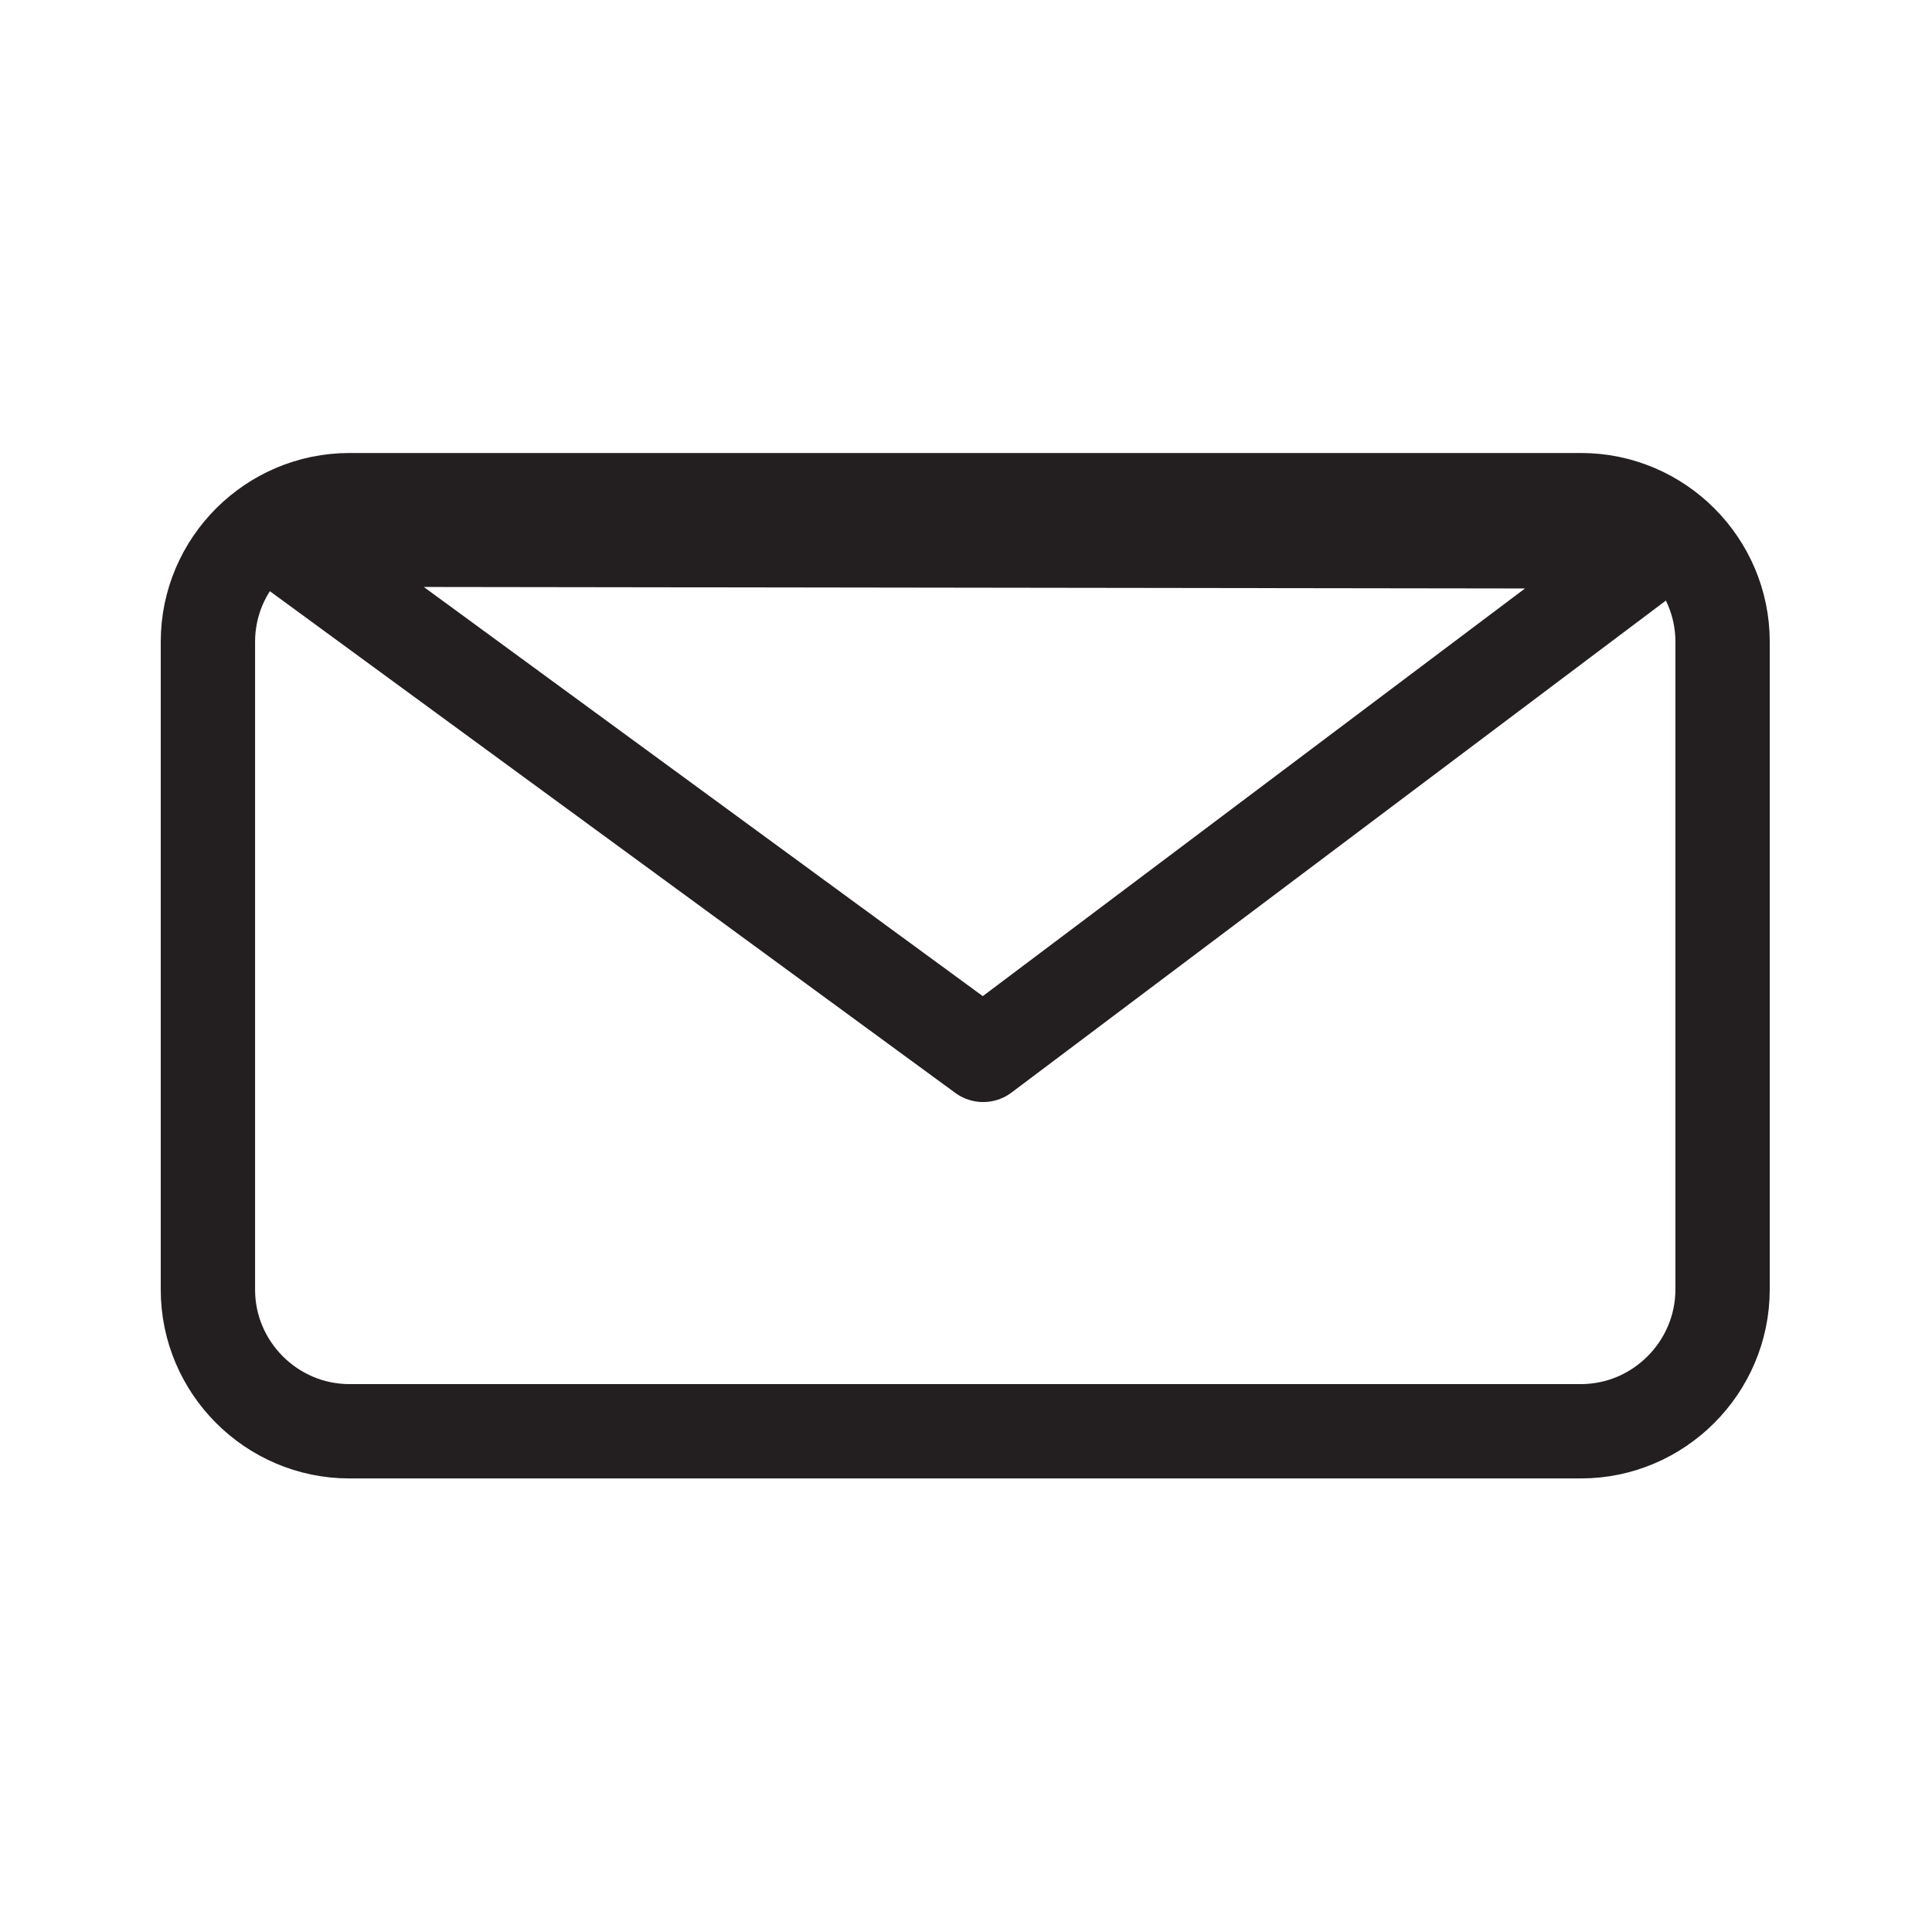
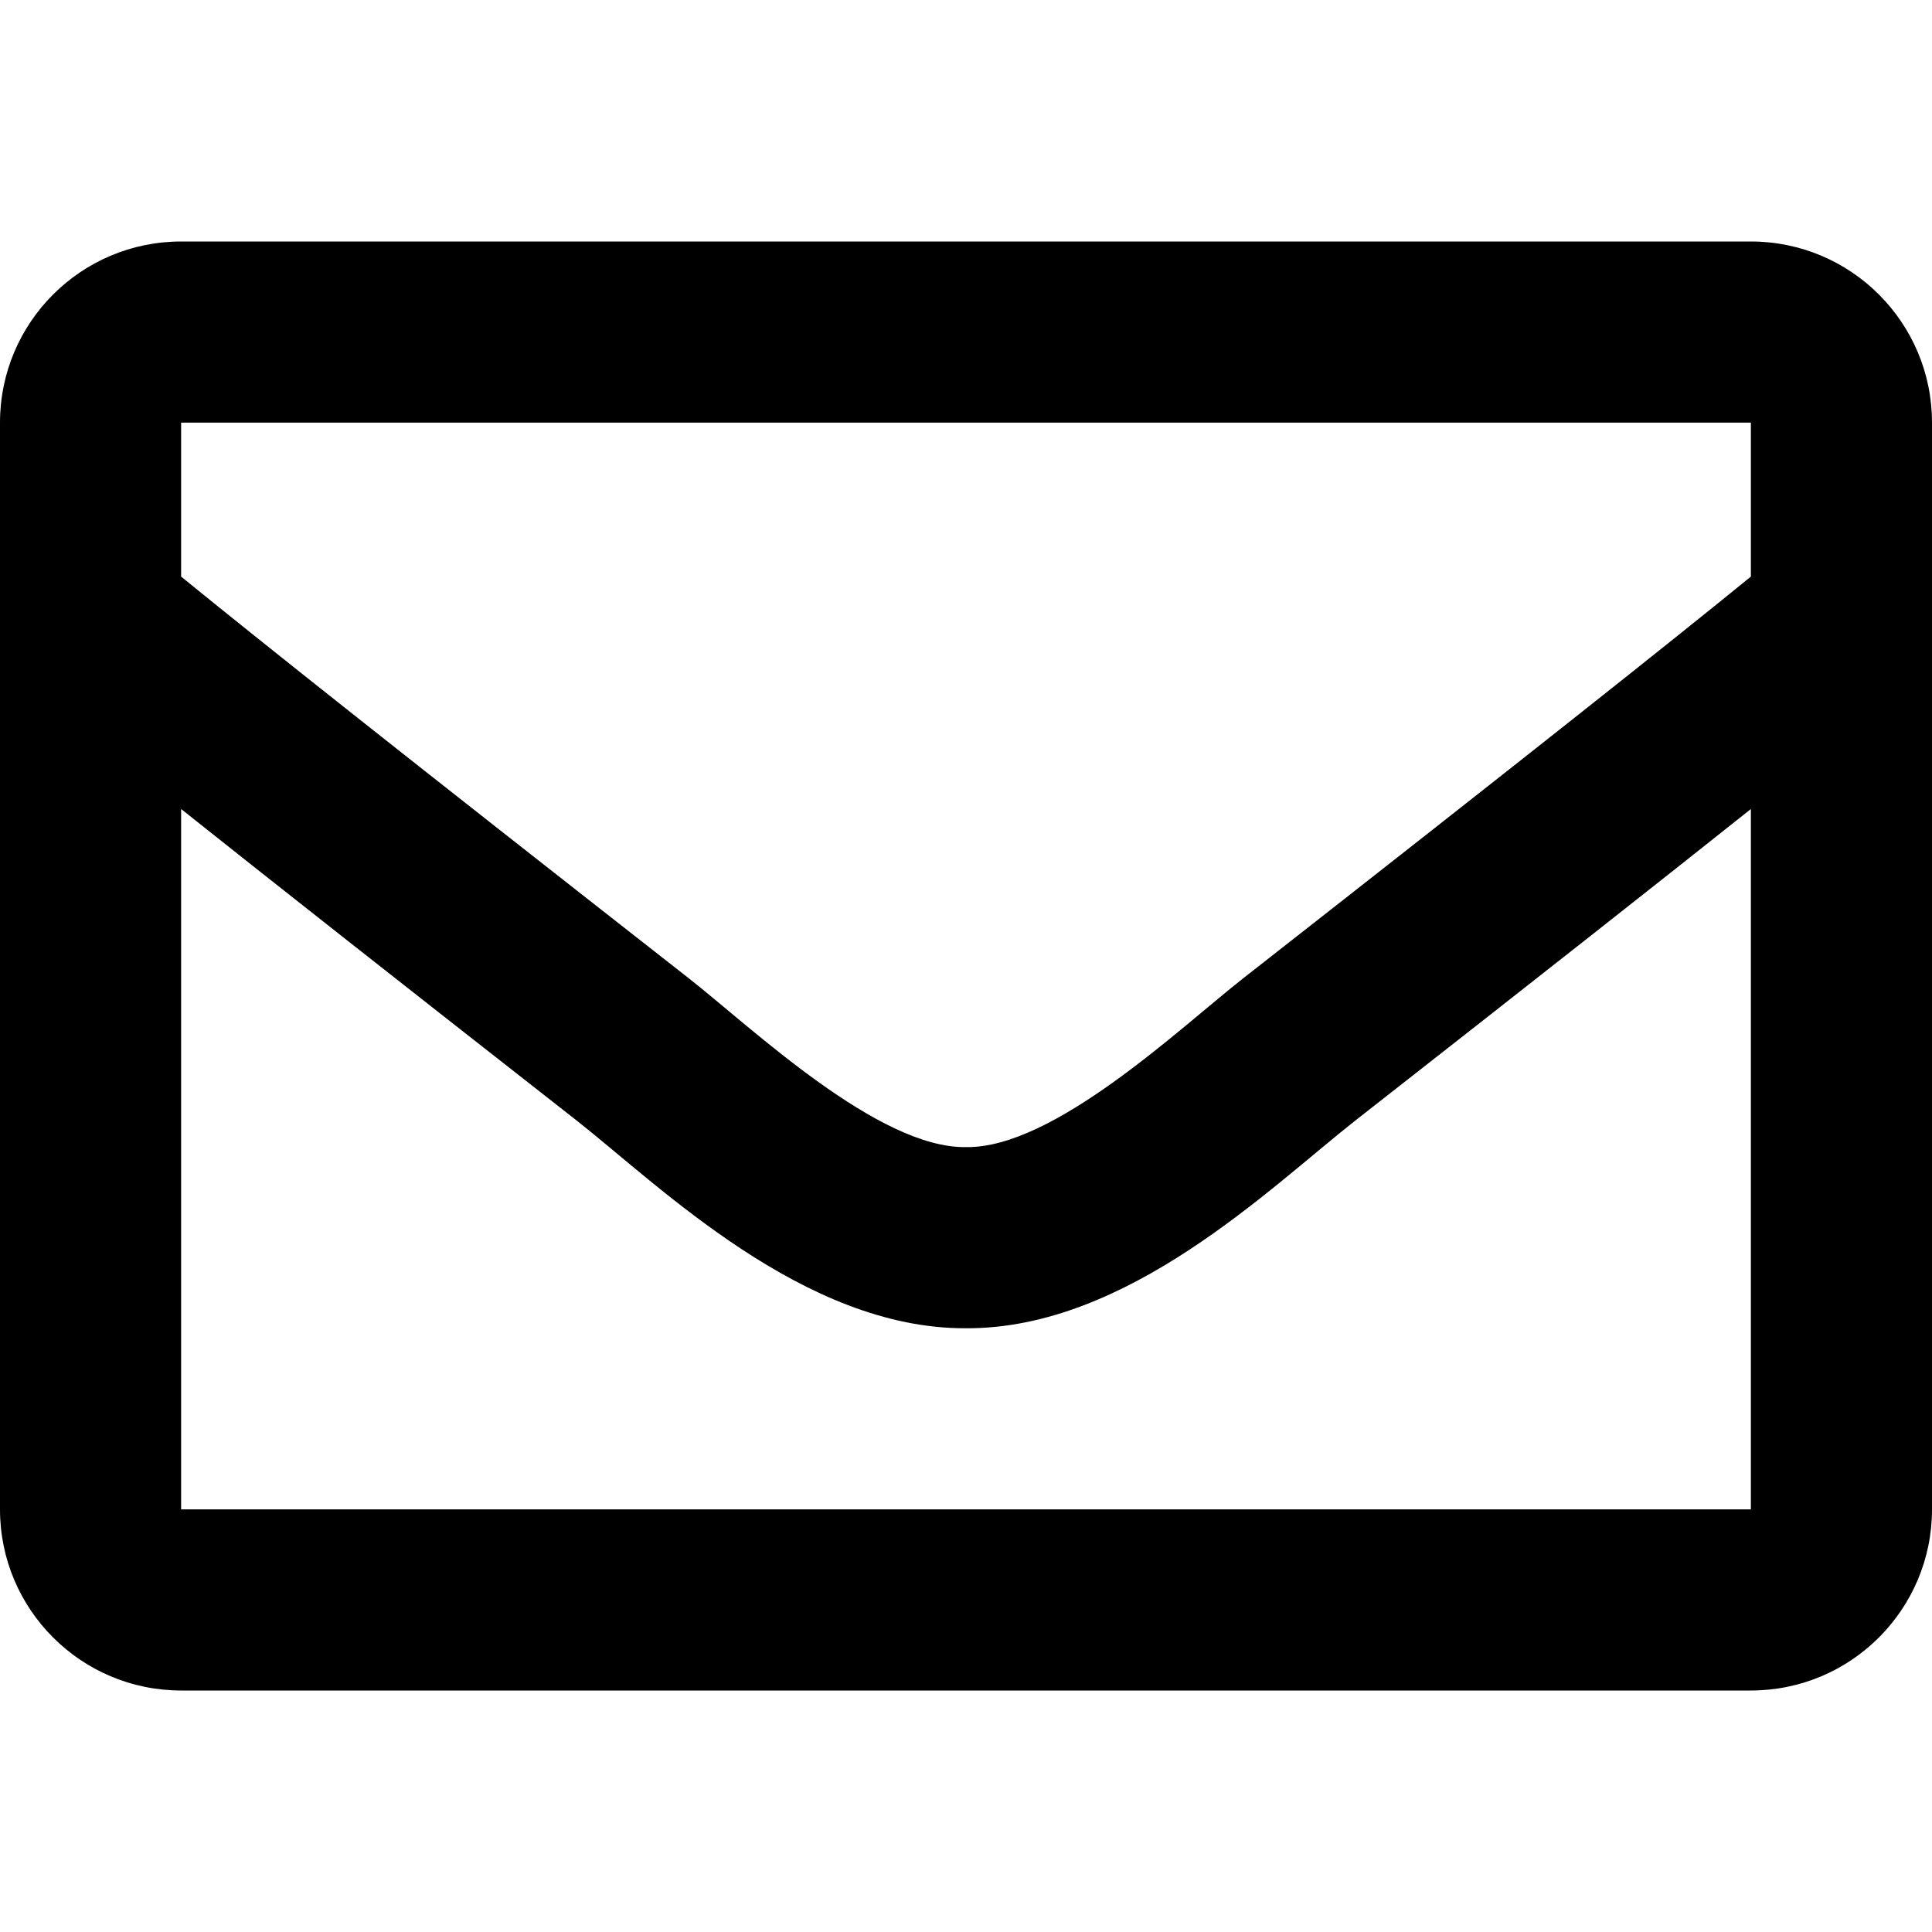
- <svg xmlns="http://www.w3.org/2000/svg" version="1.1" id="Layer_1" x="0px" y="0px" viewBox="0 0 1024 1024" style="enable-background:new 0 0 1024 1024;" xml:space="preserve">
-   <style type="text/css">
- 	.st0{fill:none;stroke:#231F20;stroke-width:50;stroke-miterlimit:10;}
- 	.st1{fill:none;stroke:#231F20;stroke-width:50;stroke-linejoin:round;stroke-miterlimit:10;}
- </style>
-   <path class="st0" d="M837.9,758.6H185.2c-41.3,0-75-33.8-75-75V340.1c0-41.3,33.8-75,75-75h652.8c41.3,0,75,33.8,75,75v343.5  C912.9,724.8,879.2,758.6,837.9,758.6z" />
-   <polygon class="st1" points="148,286 521.1,559.1 883,287 " />
+ <svg xmlns="http://www.w3.org/2000/svg" viewBox="0 0 512 512">
+   <path d="M464 64H48C21.49 64 0 85.49 0 112v288c0 26.51 21.49 48 48 48h416c26.51 0 48-21.49 48-48V112c0-26.51-21.49-48-48-48zm0 48v40.805c-22.422 18.259-58.168 46.651-134.587 106.49-16.841 13.247-50.201 45.072-73.413 44.701-23.208.375-56.579-31.459-73.413-44.701C106.18 199.465 70.425 171.067 48 152.805V112h416zM48 400V214.398c22.914 18.251 55.409 43.862 104.938 82.646 21.857 17.205 60.134 55.186 103.062 54.955 42.717.231 80.509-37.199 103.053-54.947 49.528-38.783 82.032-64.401 104.947-82.653V400H48z" />
</svg>
